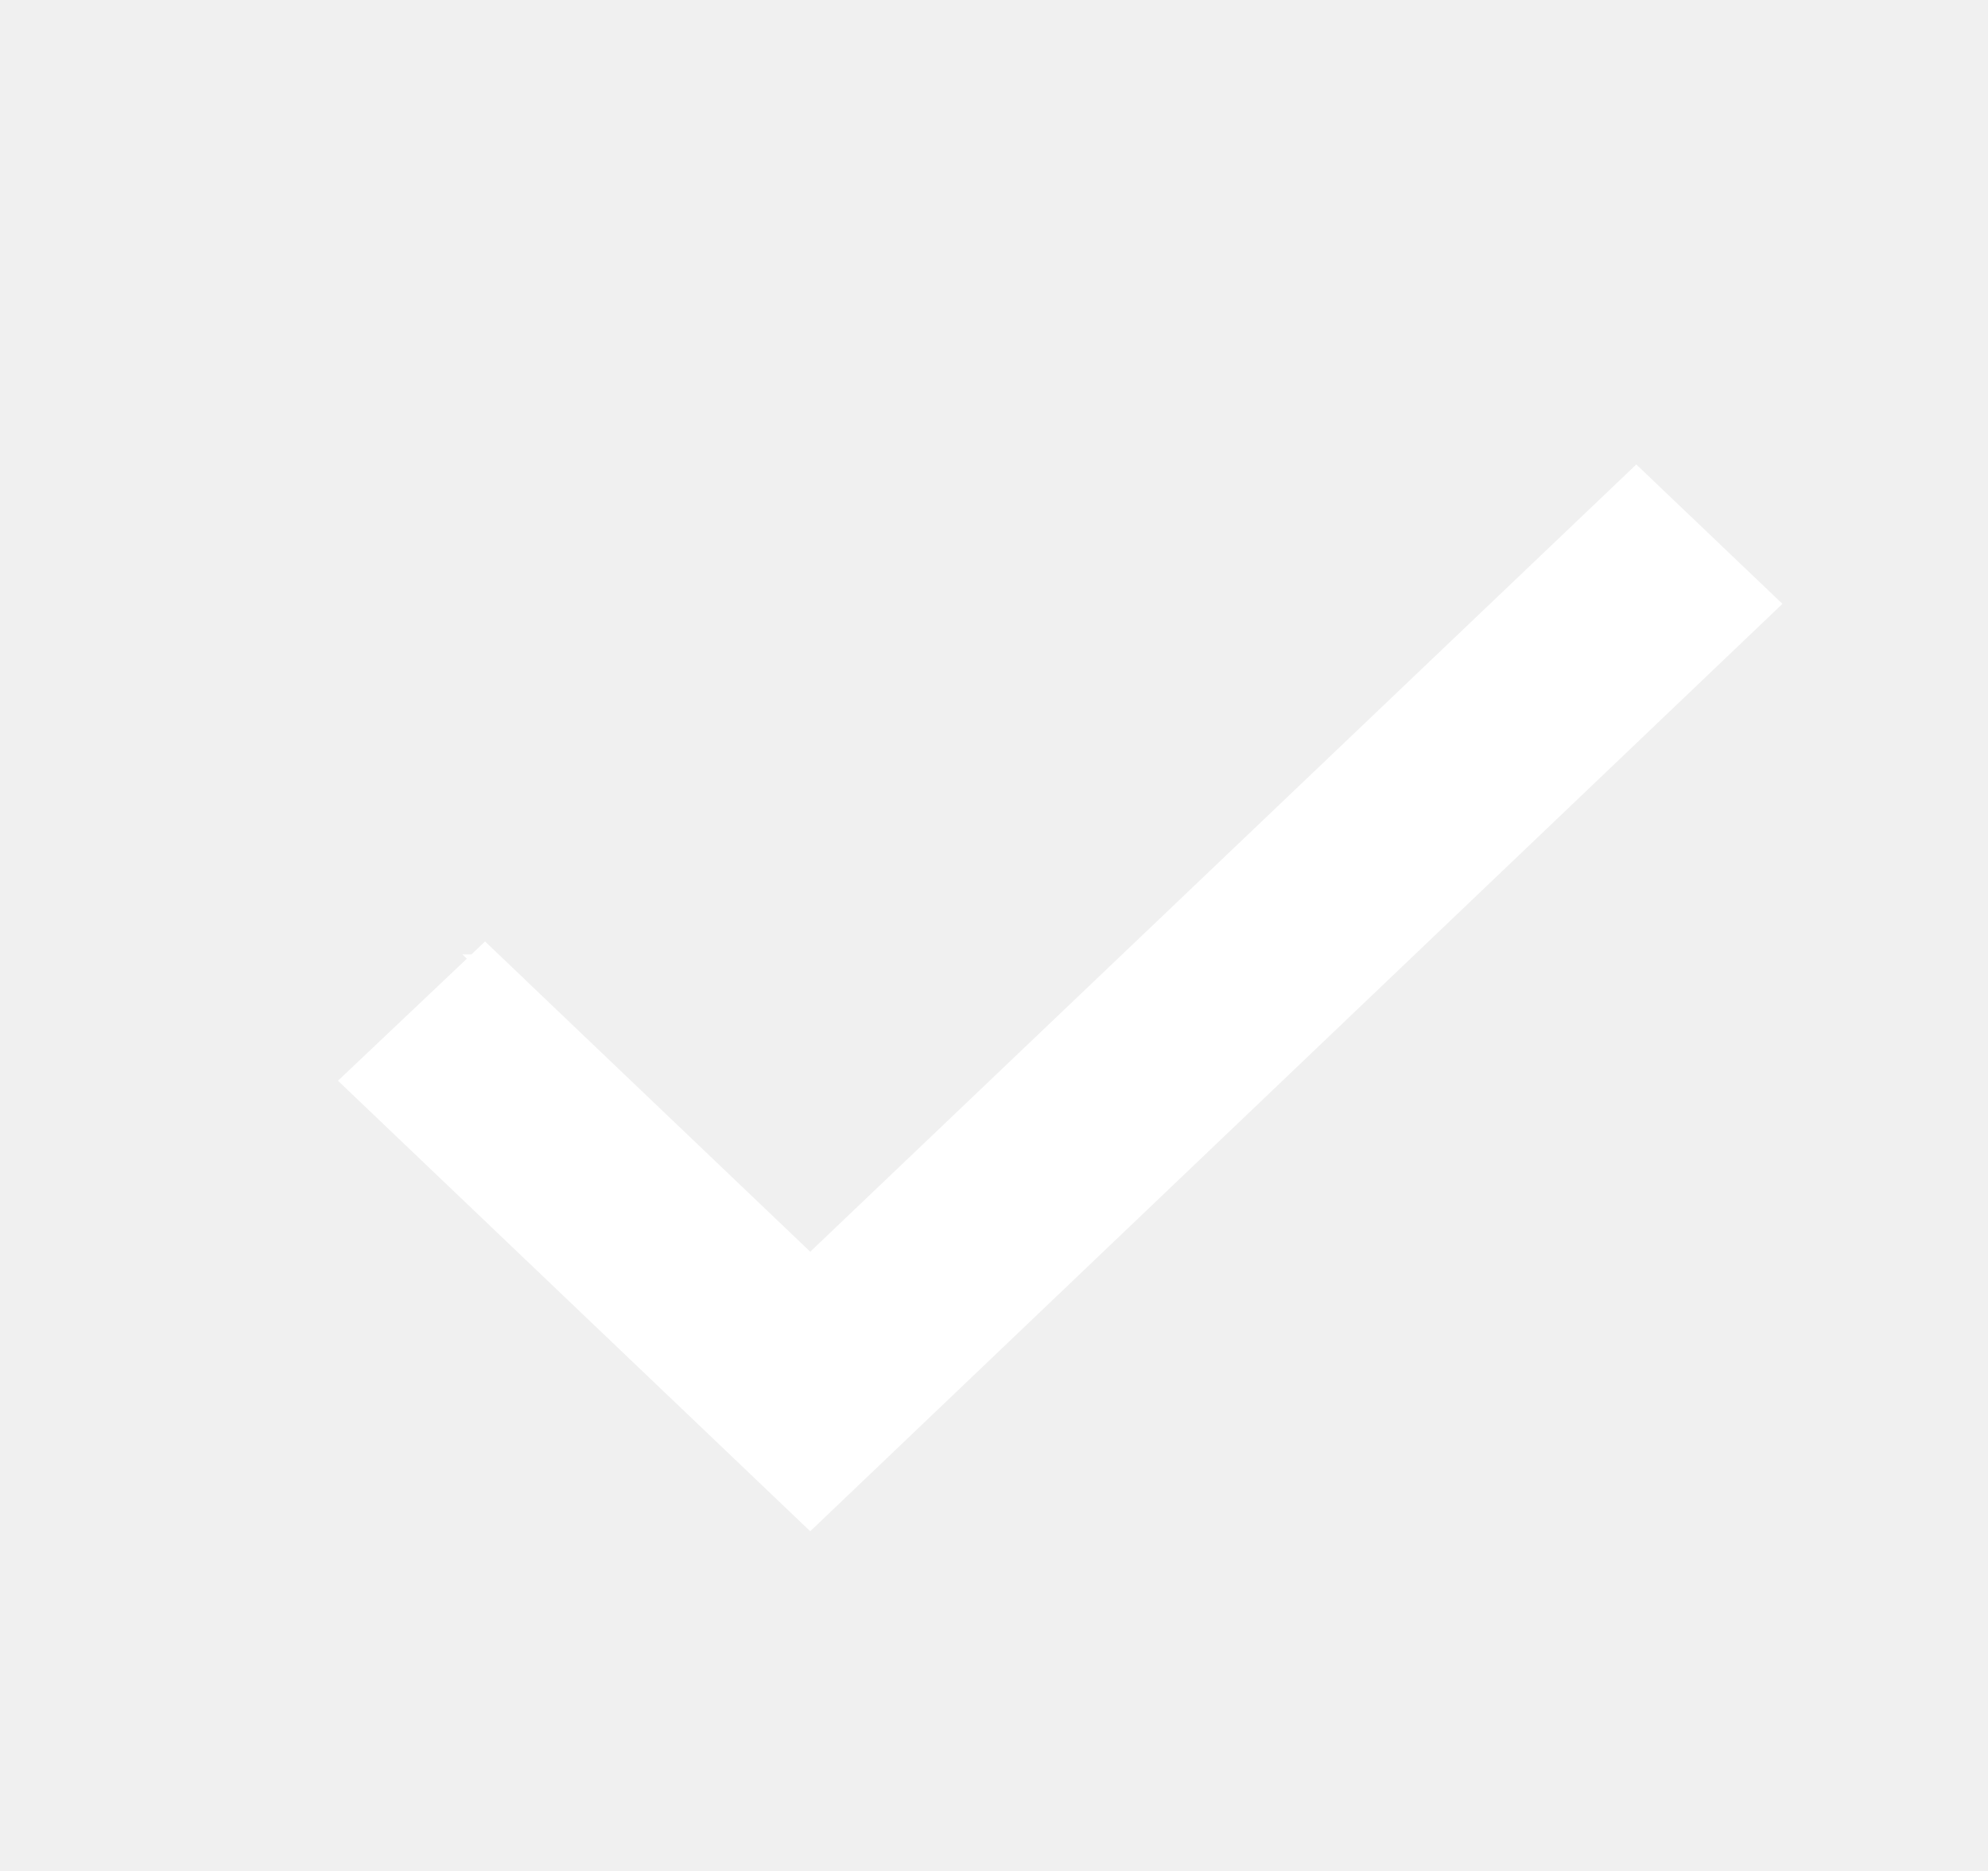
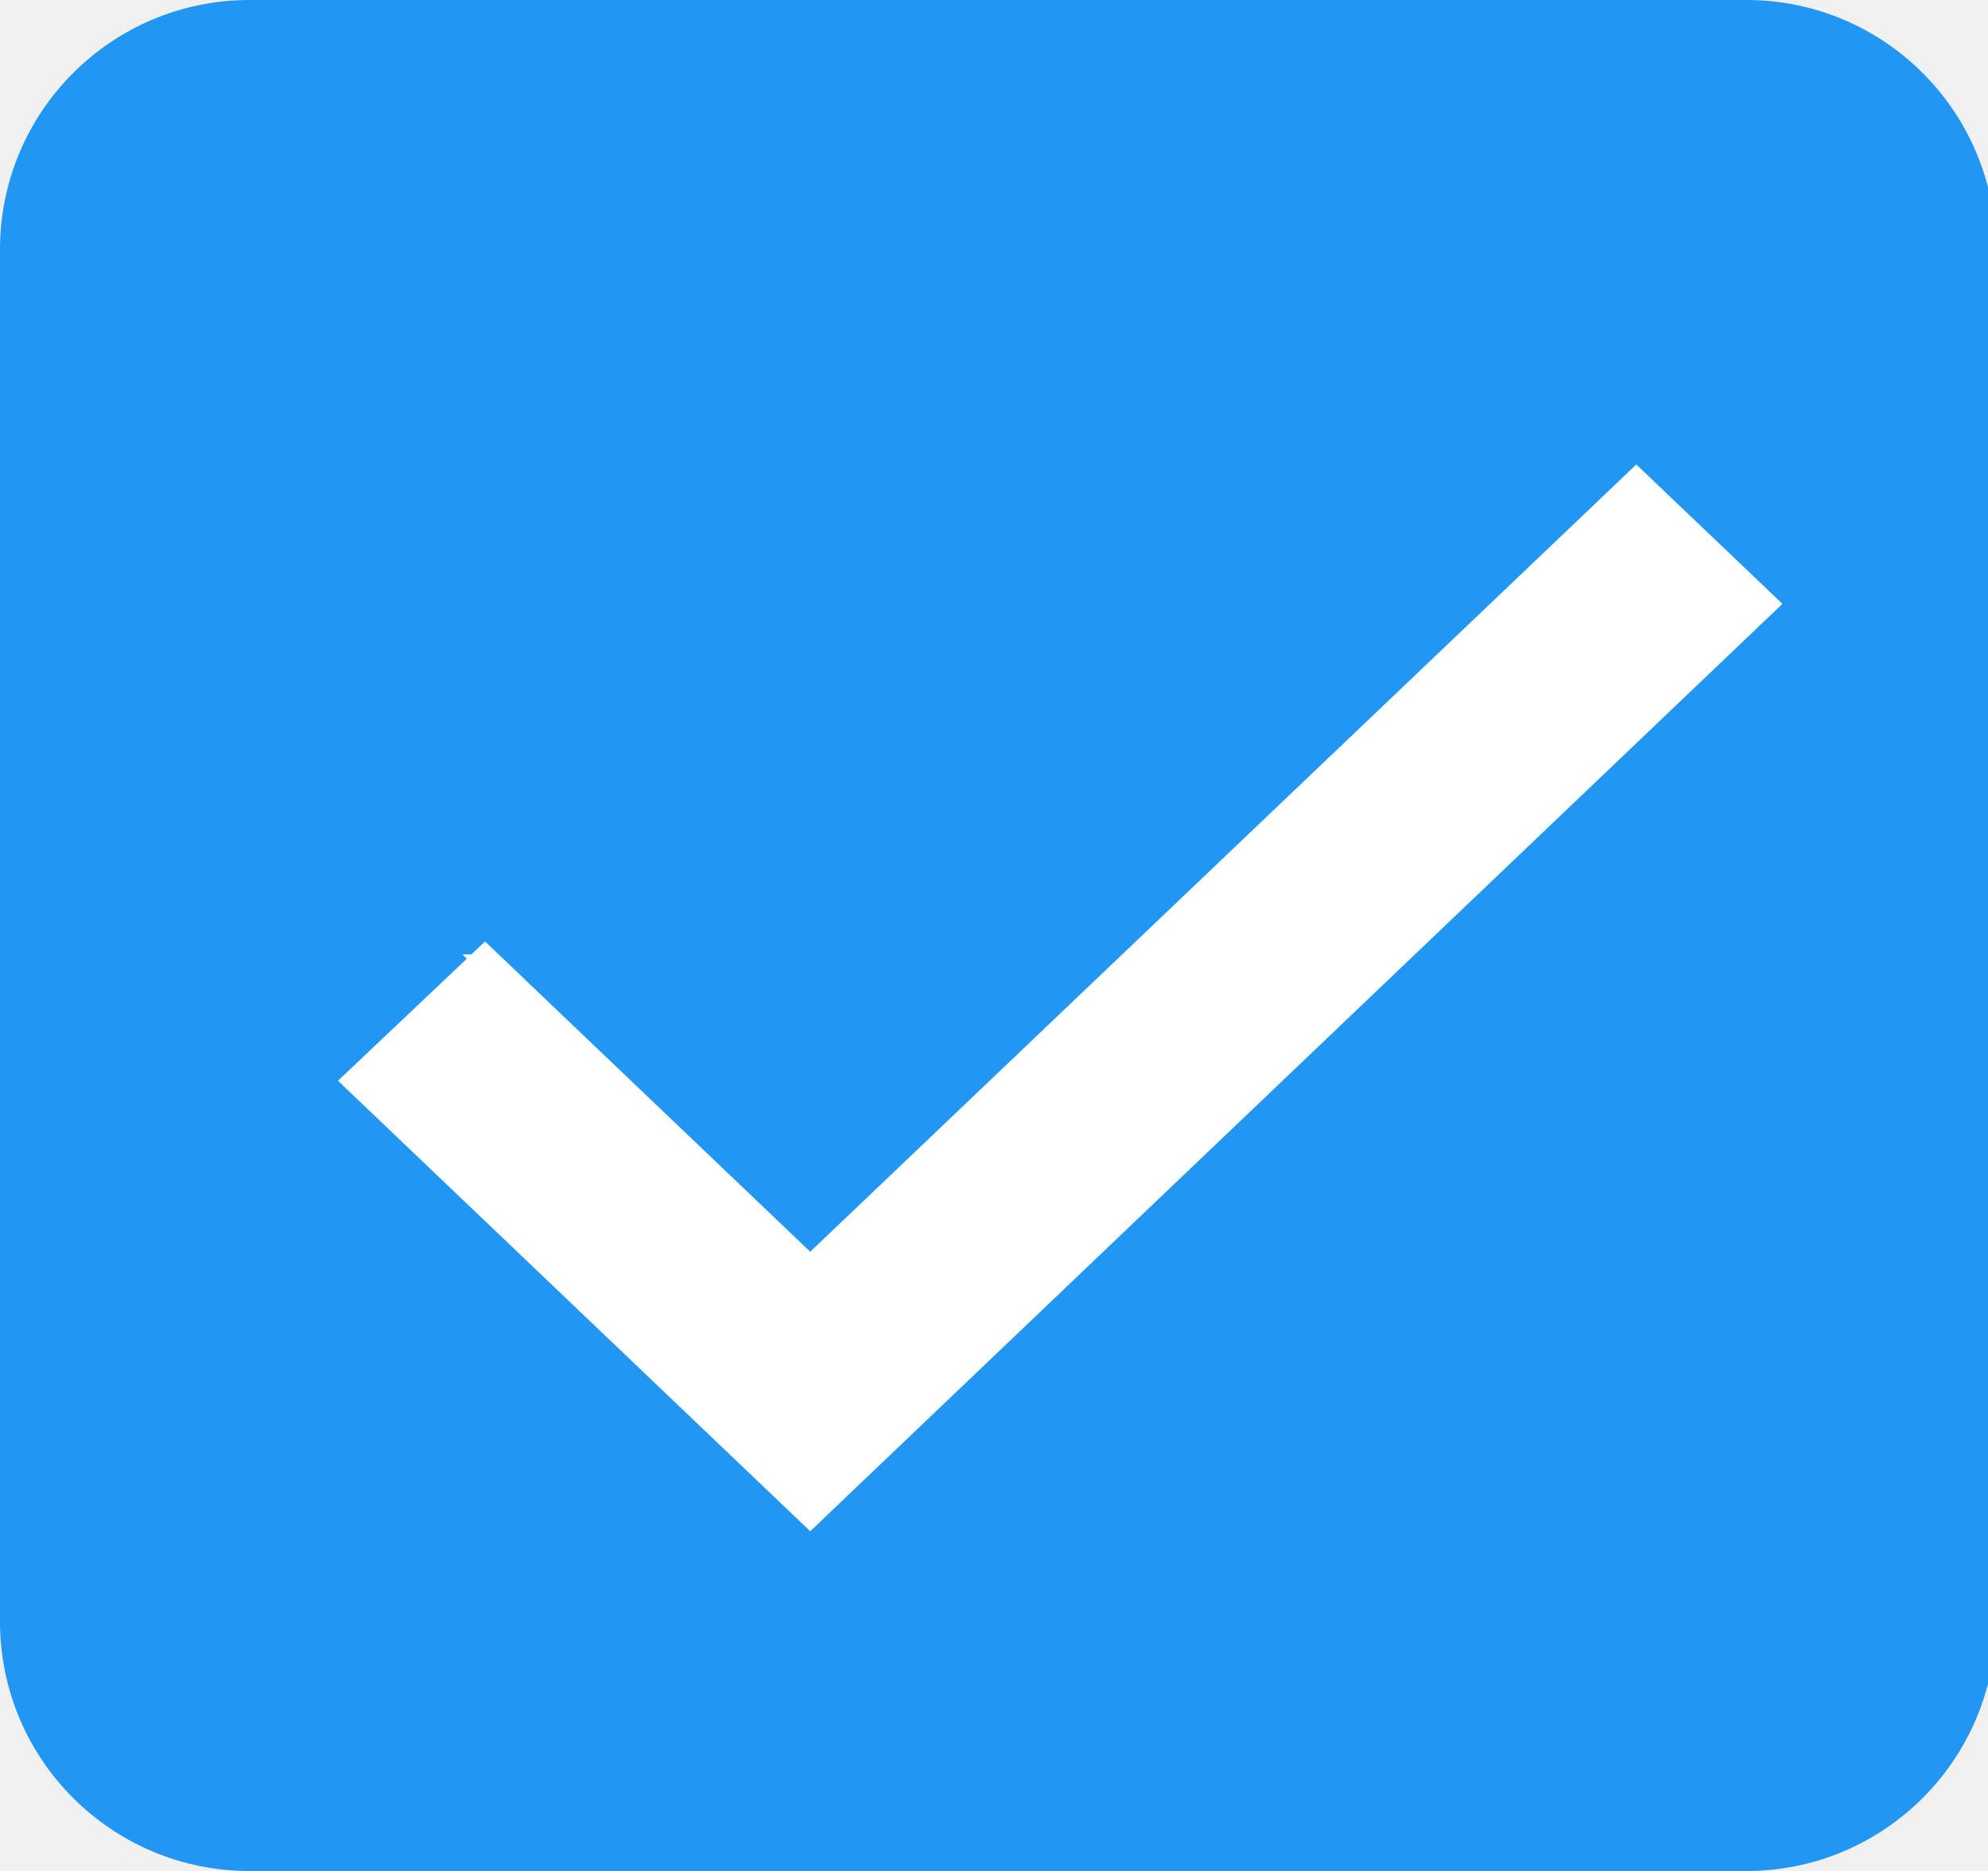
<svg xmlns="http://www.w3.org/2000/svg" version="1.1" width="34" height="32" viewBox="0 0 34 32">
+   <path fill="#2196f3" d="M4.267 0h25.6c2.356 0 4.267 1.91 4.267 4.267v23.467c0 2.356-1.91 4.267-4.267 4.267h-25.6c-2.356 0-4.267-1.91-4.267-4.267v-23.467c0-2.356 1.91-4.267 4.267-4.267z" />
  <path fill="#fff" stroke="#fff" stroke-linejoin="miter" stroke-linecap="butt" stroke-miterlimit="4" stroke-width="0.427" d="M8.442 16.537l-0.147-0.14-2.205 2.088 7.767 7.41 16.318-15.567-2.19-2.089-14.128 13.465-5.416-5.167z" />
</svg>
